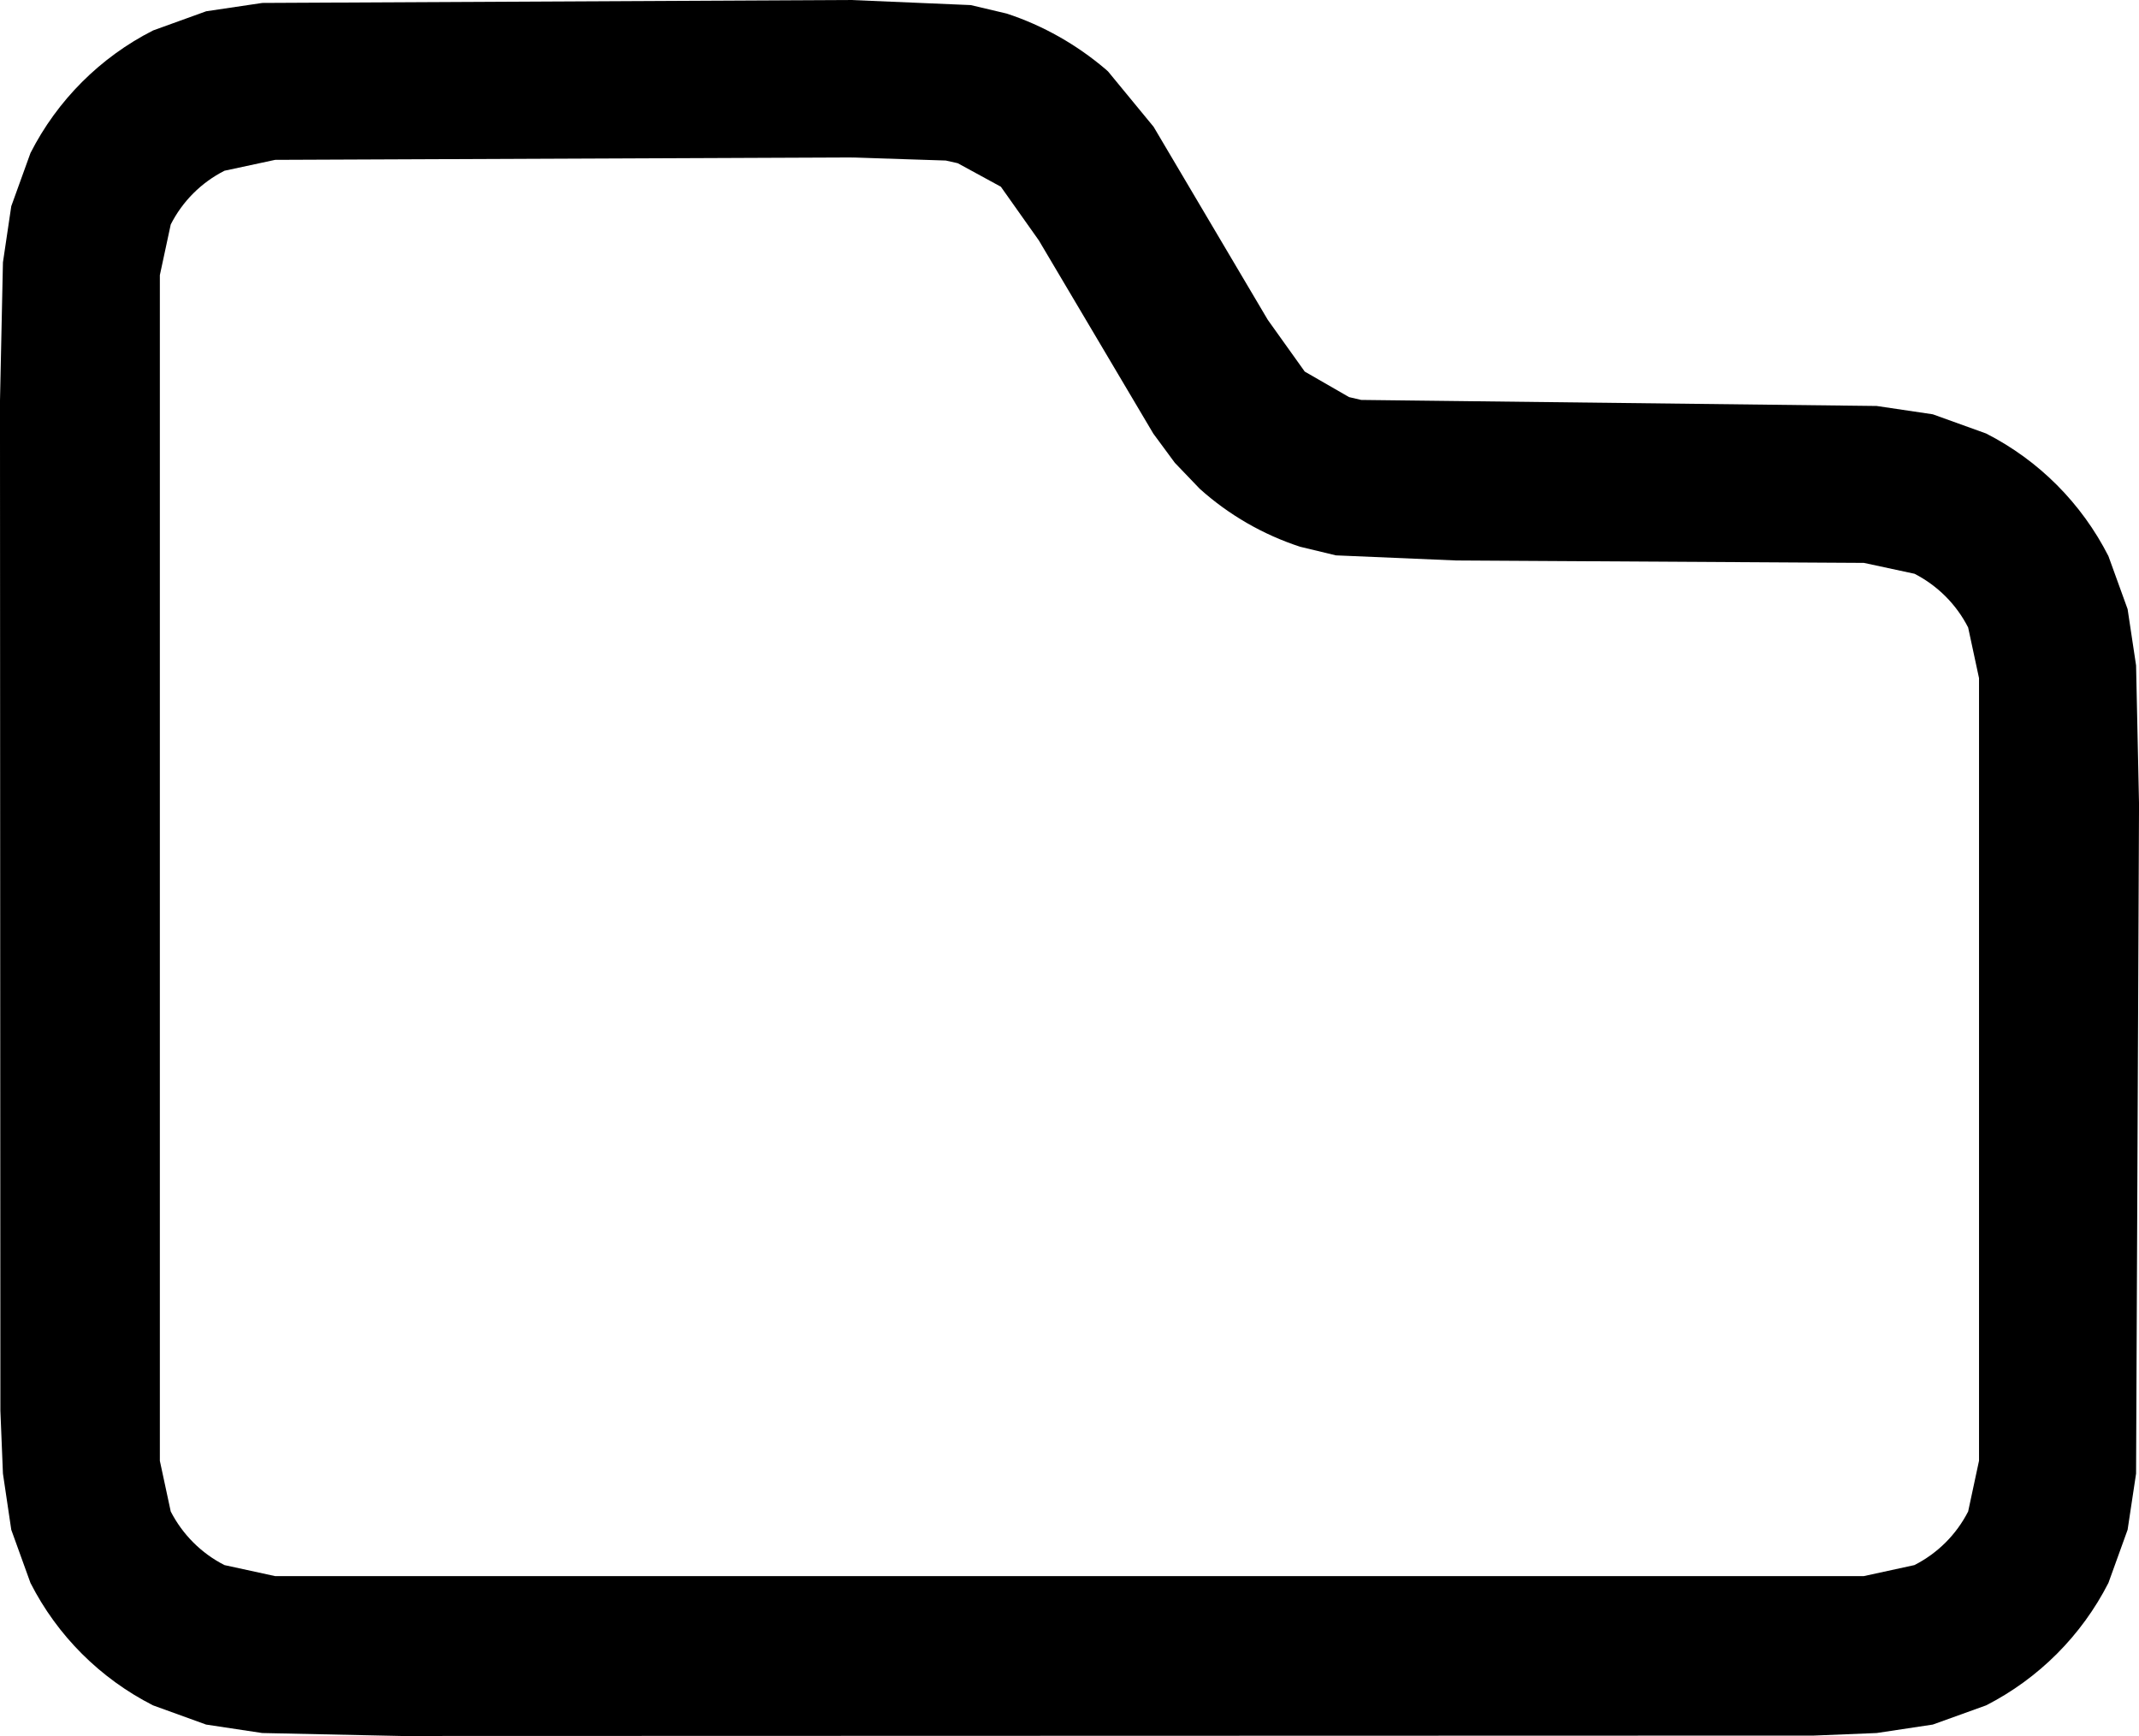
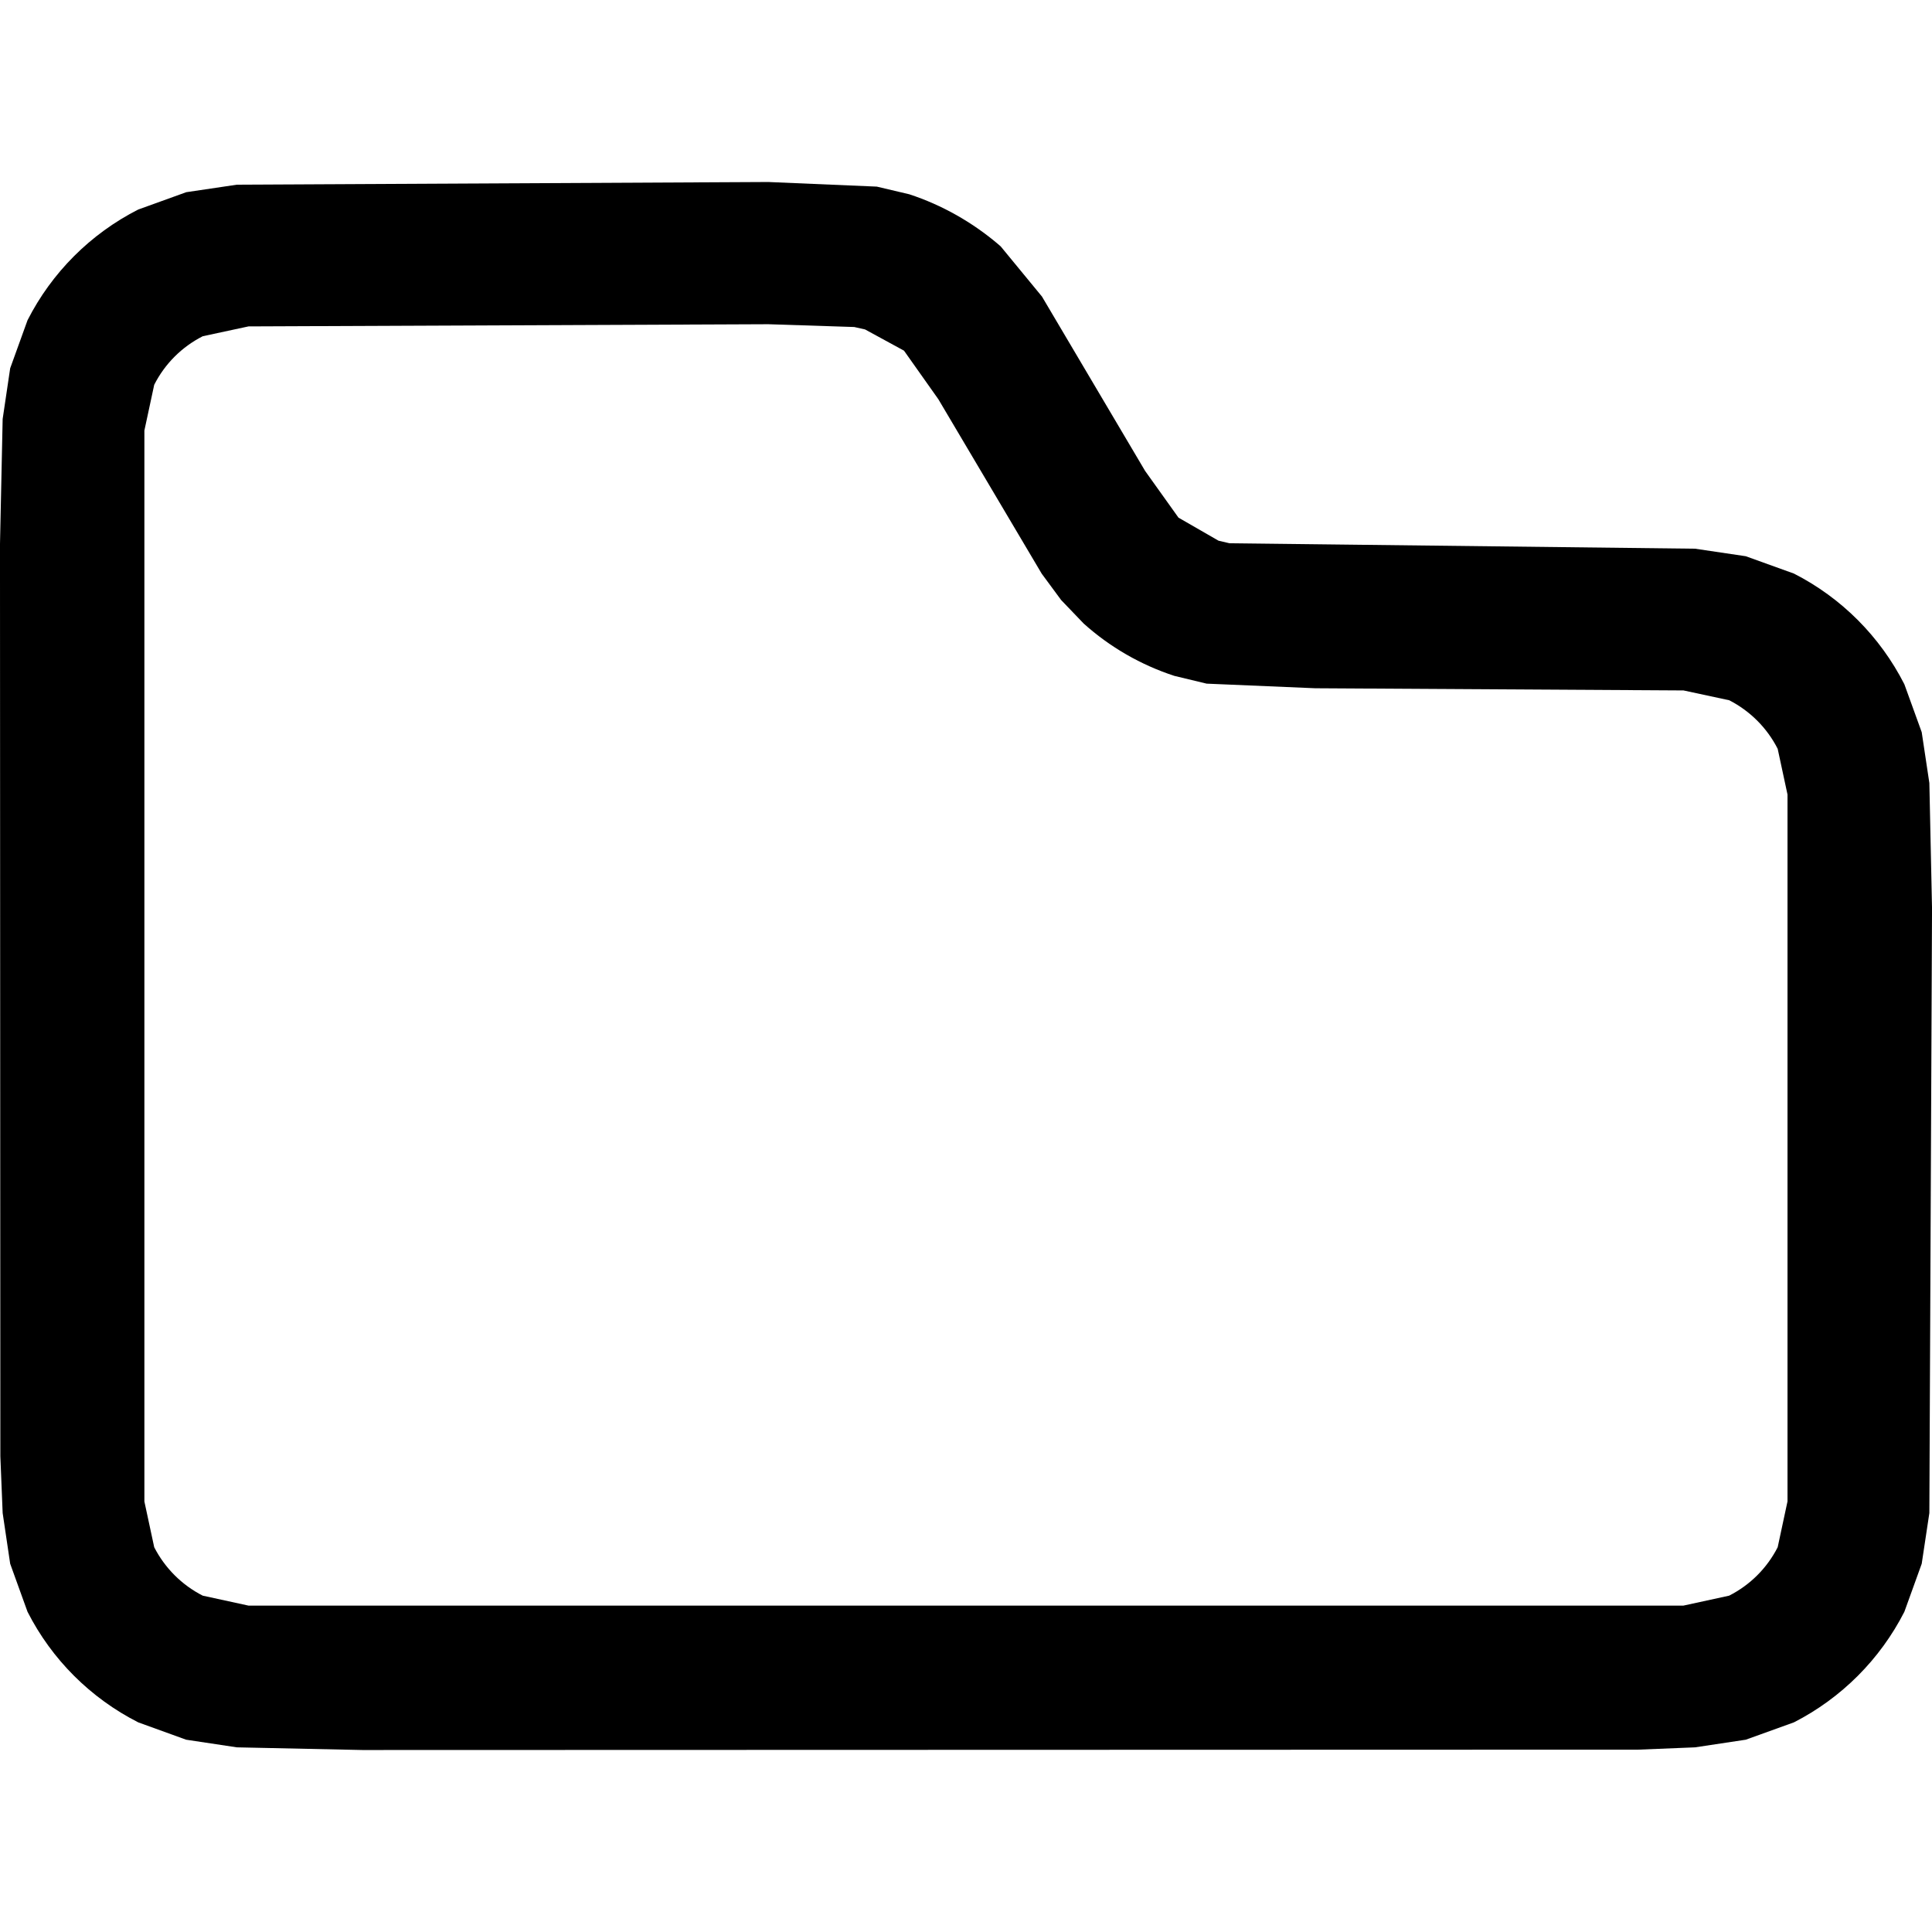
- <svg version="1.1" viewBox="0 0 12.716 10.32">
+ <svg width="20" height="20" version="1.1" viewBox="0 0 12.716 10.32">
  <g id="s" transform="matrix(0.79866 0 0 0.79866 -1.62855 -3.22587)">
    <path d="M8.371 4.039L3.992 4.061L3.574 4.123L3.178 4.266C2.785 4.466 2.466 4.785 2.266 5.178L2.123 5.574L2.061 5.992L2.039 7.025L2.042 14.54L2.061 15.008L2.123 15.426L2.266 15.822C2.466 16.215 2.785 16.533 3.178 16.733L3.573 16.876L3.991 16.939L5.025 16.961L15.54 16.958L16.008 16.939L16.426 16.876L16.823 16.733C17.214 16.533 17.533 16.214 17.733 15.822L17.876 15.426L17.939 15.008L17.961 10.025L17.939 8.992L17.876 8.573L17.733 8.178C17.533 7.785 17.215 7.466 16.823 7.266L16.426 7.123L16.008 7.061L12.171 7.016L12.081 6.995L11.751 6.805L11.476 6.42L10.626 4.983L10.287 4.571L10.268 4.554C10.054 4.372 9.804 4.229 9.532 4.14L9.265 4.077L8.371 4.039ZM8.371 5.211L9.079 5.234L9.168 5.254L9.489 5.429L9.772 5.829L10.624 7.267L10.784 7.484L10.97 7.678C11.186 7.872 11.441 8.019 11.717 8.109L11.983 8.173L12.878 8.211L15.913 8.229L16.29 8.31C16.461 8.398 16.601 8.537 16.689 8.71L16.77 9.087L16.77 14.912L16.689 15.29C16.601 15.462 16.462 15.601 16.289 15.689L15.912 15.771L4.087 15.771L3.71 15.689C3.537 15.601 3.398 15.461 3.31 15.29L3.229 14.913L3.229 6.087L3.31 5.71C3.398 5.537 3.537 5.398 3.71 5.31L4.087 5.229L8.371 5.211Z" />
  </g>
</svg>
